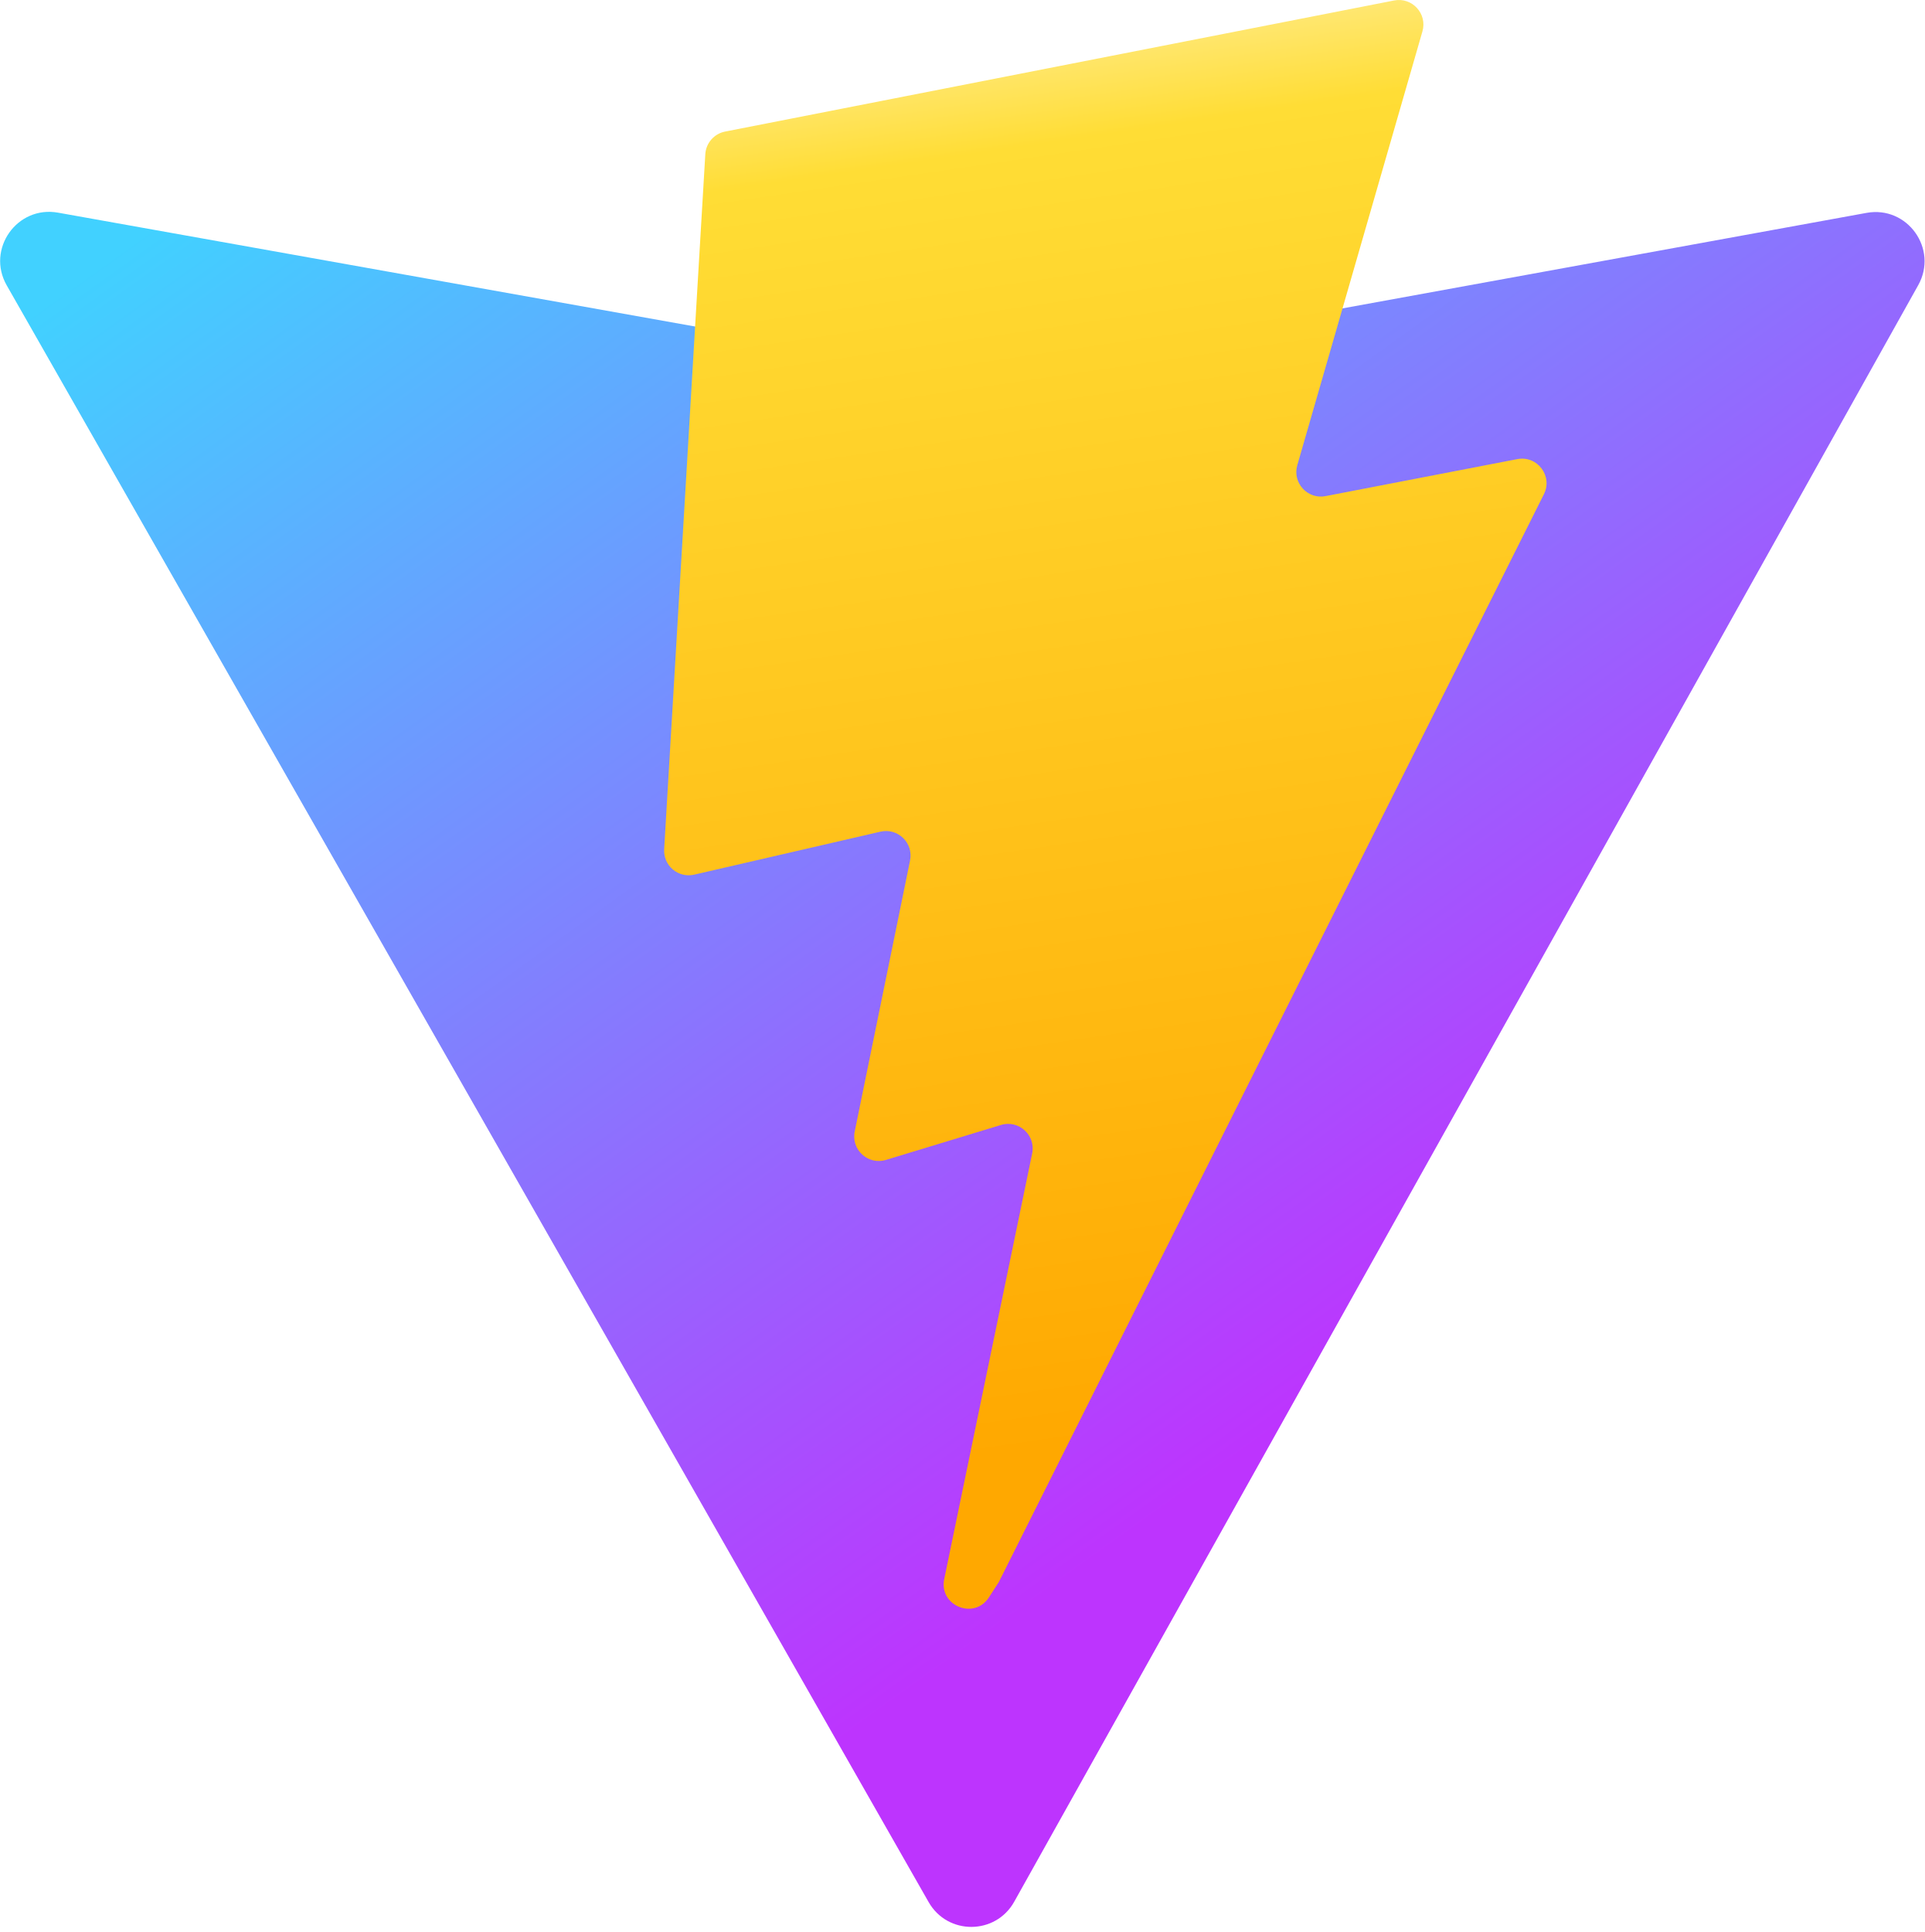
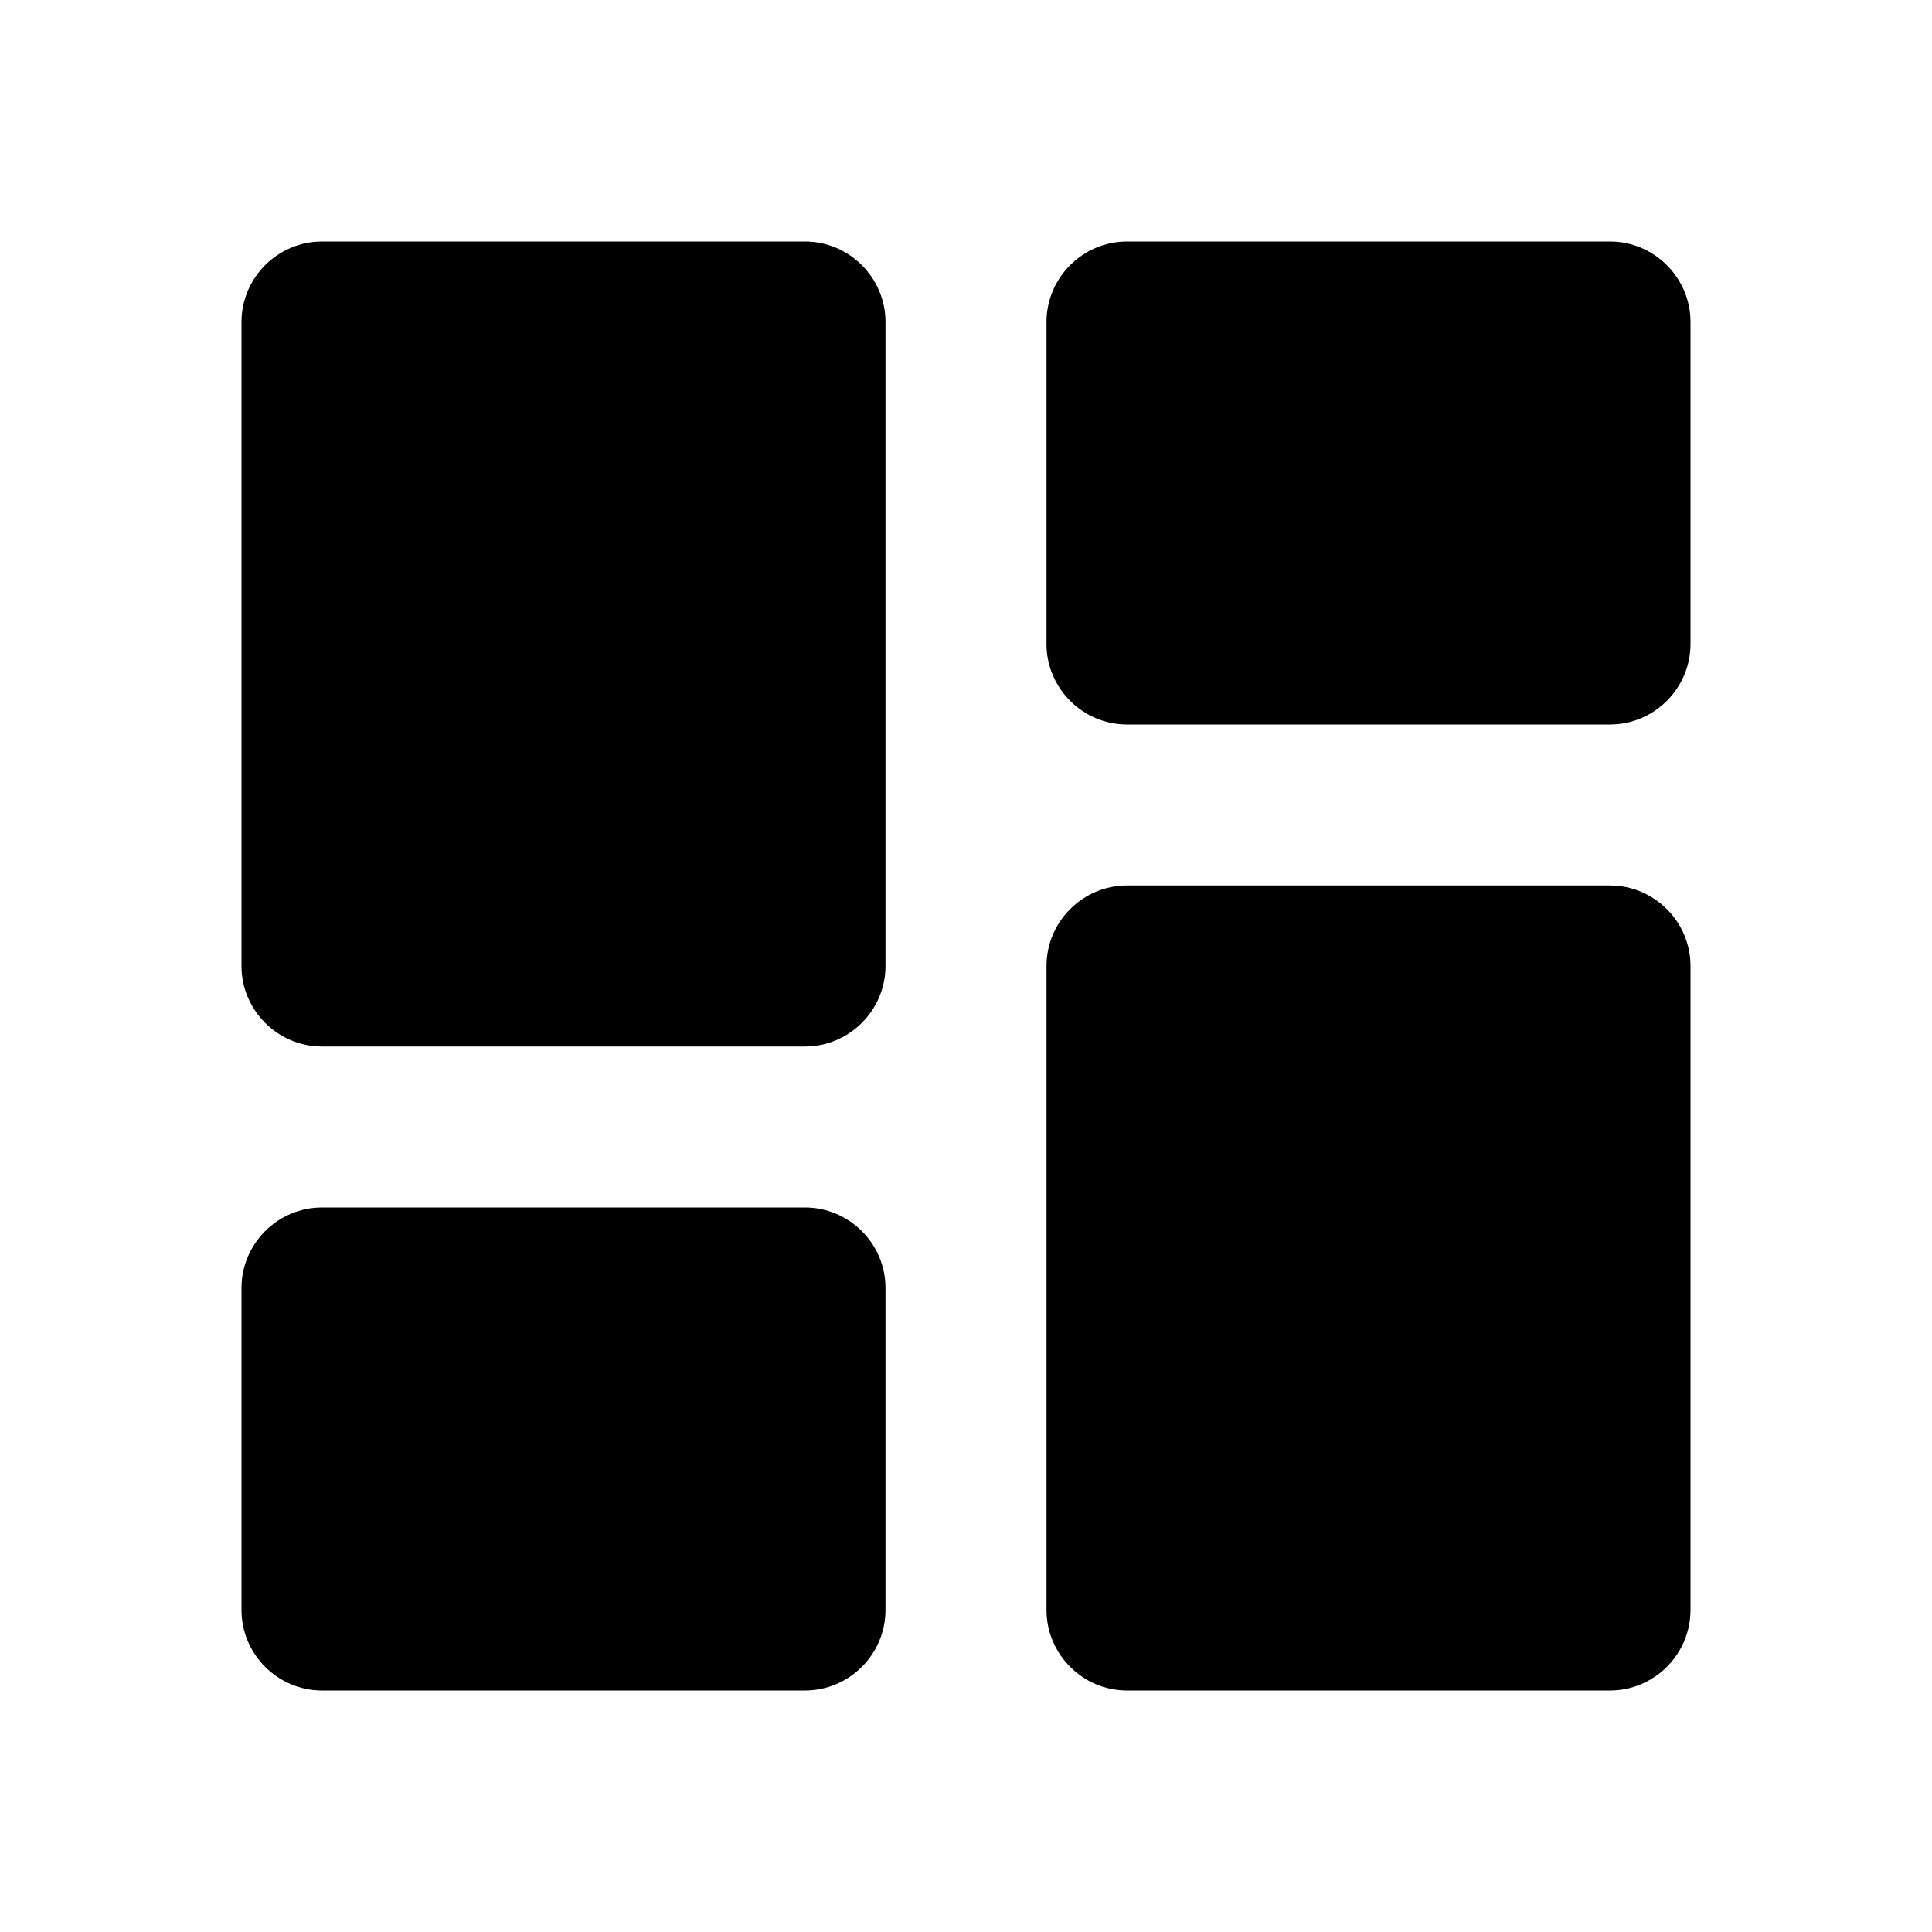
- <svg xmlns="http://www.w3.org/2000/svg" aria-hidden="true" role="img" class="iconify iconify--logos" width="31.88" height="32" preserveAspectRatio="xMidYMid meet" viewBox="0 0 256 257">
-   <defs>
-     <linearGradient id="IconifyId1813088fe1fbc01fb466" x1="-.828%" x2="57.636%" y1="7.652%" y2="78.411%">
-       <stop offset="0%" stop-color="#41D1FF" />
-       <stop offset="100%" stop-color="#BD34FE" />
-     </linearGradient>
-     <linearGradient id="IconifyId1813088fe1fbc01fb467" x1="43.376%" x2="50.316%" y1="2.242%" y2="89.03%">
-       <stop offset="0%" stop-color="#FFEA83" />
-       <stop offset="8.333%" stop-color="#FFDD35" />
-       <stop offset="100%" stop-color="#FFA800" />
-     </linearGradient>
-   </defs>
-   <path fill="url(#IconifyId1813088fe1fbc01fb466)" d="M255.153 37.938L134.897 252.976c-2.483 4.44-8.862 4.466-11.382.048L.875 37.958c-2.746-4.814 1.371-10.646 6.827-9.67l120.385 21.517a6.537 6.537 0 0 0 2.322-.004l117.867-21.483c5.438-.991 9.574 4.796 6.877 9.62Z" />
-   <path fill="url(#IconifyId1813088fe1fbc01fb467)" d="M185.432.063L96.44 17.501a3.268 3.268 0 0 0-2.634 3.014l-5.474 92.456a3.268 3.268 0 0 0 3.997 3.378l24.777-5.718c2.318-.535 4.413 1.507 3.936 3.838l-7.361 36.047c-.495 2.426 1.782 4.5 4.151 3.78l15.304-4.649c2.372-.72 4.652 1.36 4.15 3.788l-11.698 56.621c-.732 3.542 3.979 5.473 5.943 2.437l1.313-2.028l72.516-144.72c1.215-2.423-.88-5.186-3.54-4.672l-25.505 4.922c-2.396.462-4.435-1.77-3.759-4.114l16.646-57.705c.677-2.35-1.37-4.583-3.769-4.113Z" />
+ <svg xmlns="http://www.w3.org/2000/svg" width="24" height="24" viewBox="0 0 24 24" id="dashboard">
+   <path fill="none" d="M0 0h24v24H0V0z" />
+   <path d="M4 13h6c.55 0 1-.45 1-1V4c0-.55-.45-1-1-1H4c-.55 0-1 .45-1 1v8c0 .55.45 1 1 1zm0 8h6c.55 0 1-.45 1-1v-4c0-.55-.45-1-1-1H4c-.55 0-1 .45-1 1v4c0 .55.45 1 1 1zm10 0h6c.55 0 1-.45 1-1v-8c0-.55-.45-1-1-1h-6c-.55 0-1 .45-1 1v8c0 .55.45 1 1 1zM13 4v4c0 .55.45 1 1 1h6c.55 0 1-.45 1-1V4c0-.55-.45-1-1-1h-6c-.55 0-1 .45-1 1z" />
</svg>
